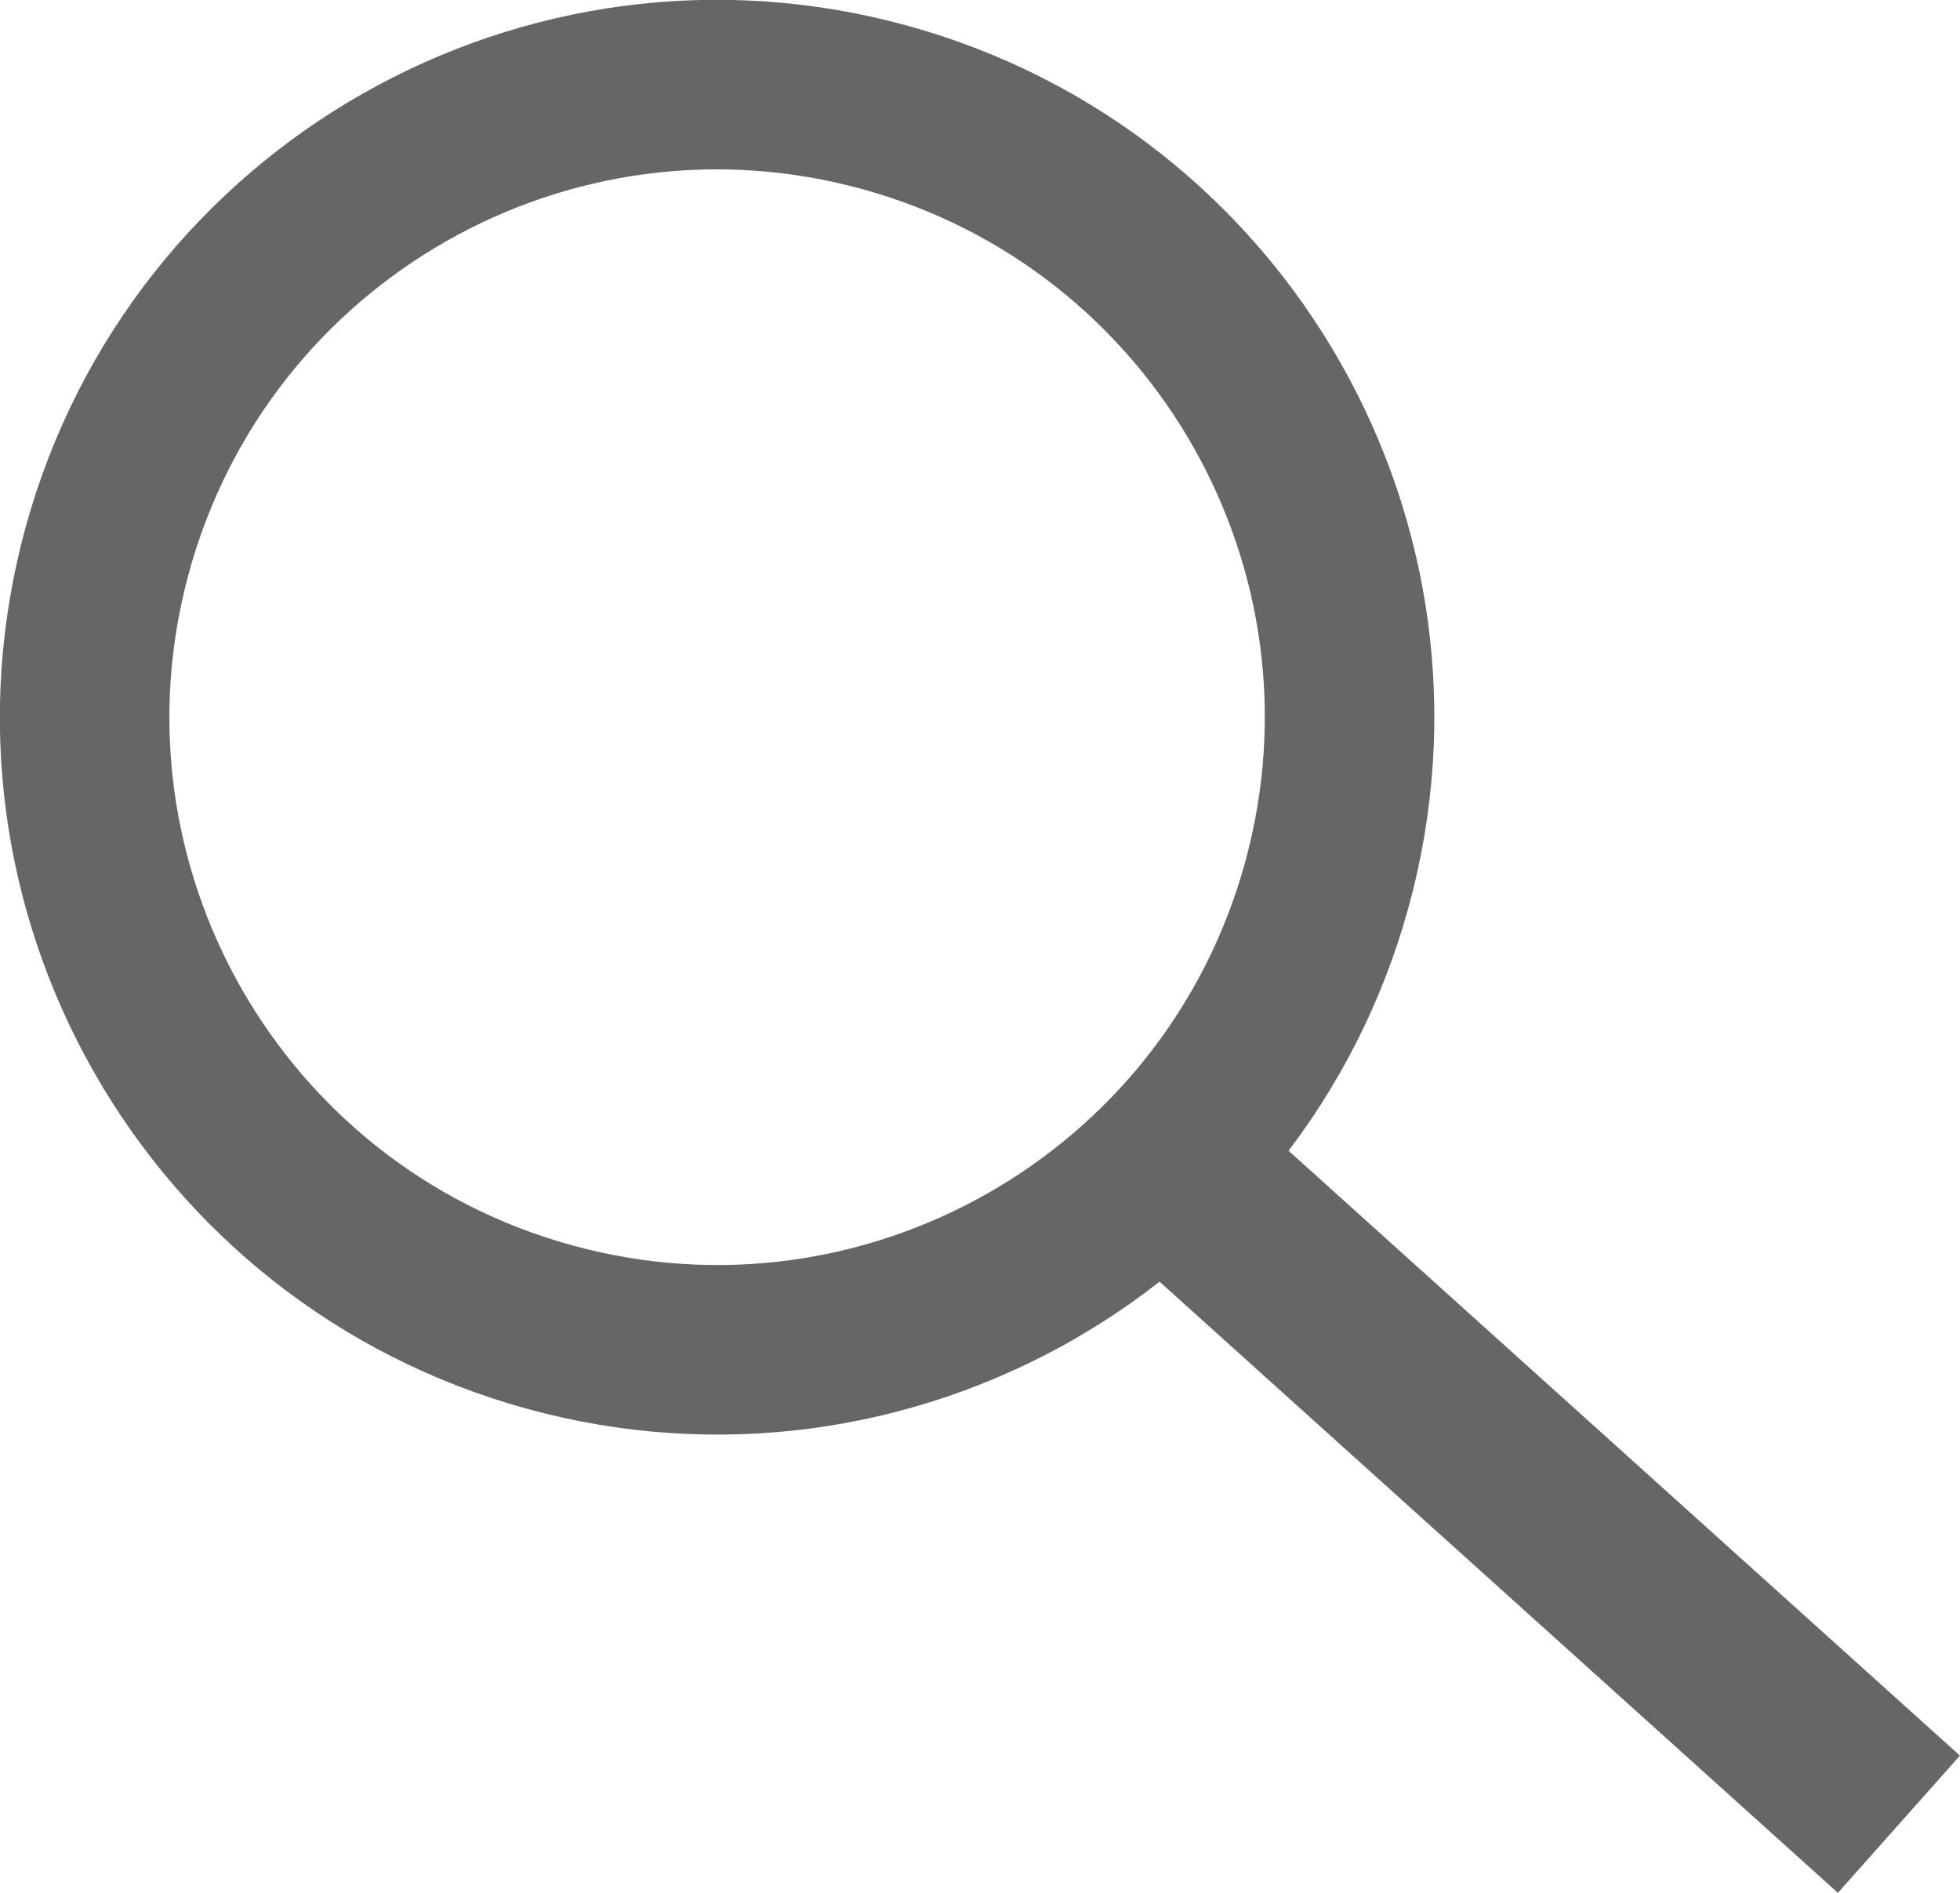
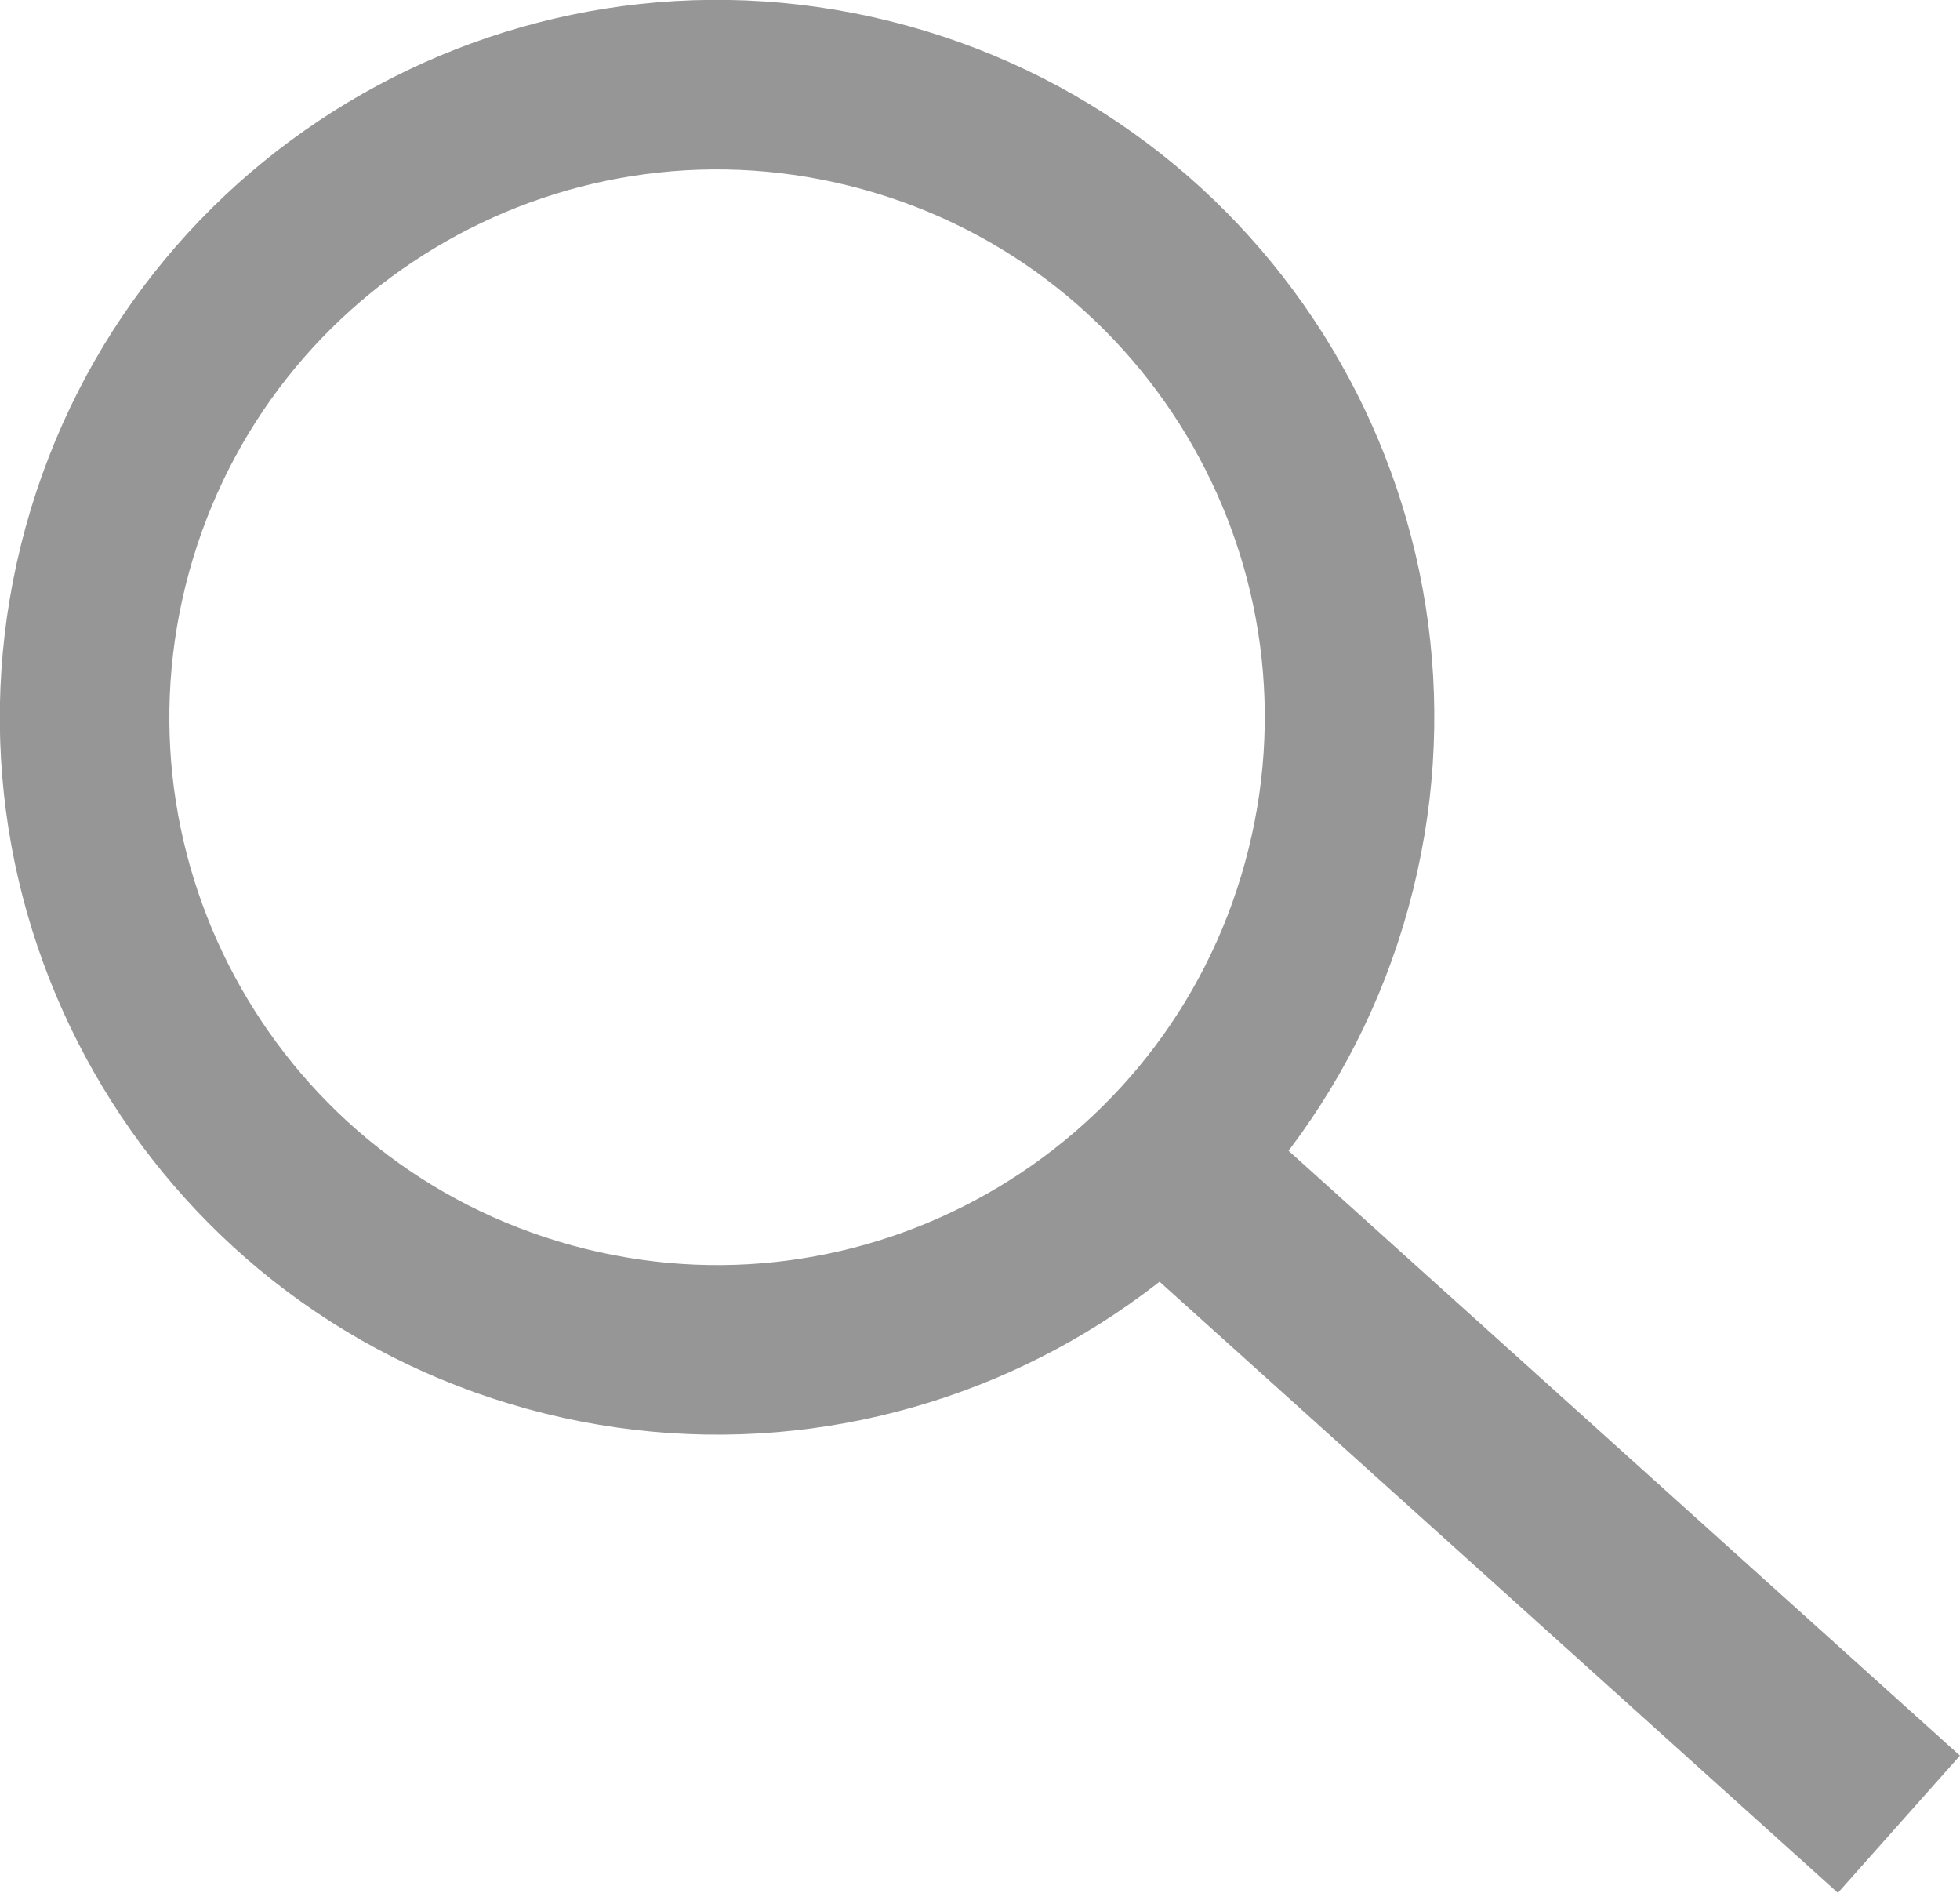
<svg xmlns="http://www.w3.org/2000/svg" id="svg830" version="1.1" viewBox="0 0 22.823 22.037" height="22.037mm" width="22.823mm">
  <defs id="defs824" />
-   <g transform="translate(-132.2195,-111.3567)" id="layer1">
-     <circle transform="rotate(15.3668)" style="fill:none;fill-opacity:1;stroke:#666666;stroke-width:1.974;stroke-miterlimit:4;stroke-dasharray:none;stroke-opacity:1" id="path2298" cx="167.266" cy="78.176" r="7.363" />
-     <rect style="fill:#666666;fill-opacity:1;stroke:none;stroke-width:1.746;stroke-miterlimit:4;stroke-dasharray:none;stroke-opacity:1" id="rect2300" width="2.138" height="11.882" x="3.702" y="191.56" transform="matrix(0.664639,-0.7471646,0.7430139,0.6692759,0,0)" />
-   </g>
+   <circle r="7.363" cy="5.839" cx="10.264" id="path2298" style="fill:none;fill-opacity:1;stroke:#969696;stroke-width:1.974;stroke-miterlimit:4;stroke-dasharray:none;stroke-opacity:1" transform="rotate(15.3668)" />
+   <rect transform="matrix(0.664639,-0.7471646,0.7430139,0.6692759,0,0)" y="18.755" x="-2.05" height="11.882" width="2.138" id="rect2300" style="fill:#969696;fill-opacity:1;stroke:none;stroke-width:1.746;stroke-miterlimit:4;stroke-dasharray:none;stroke-opacity:1" />
</svg>
